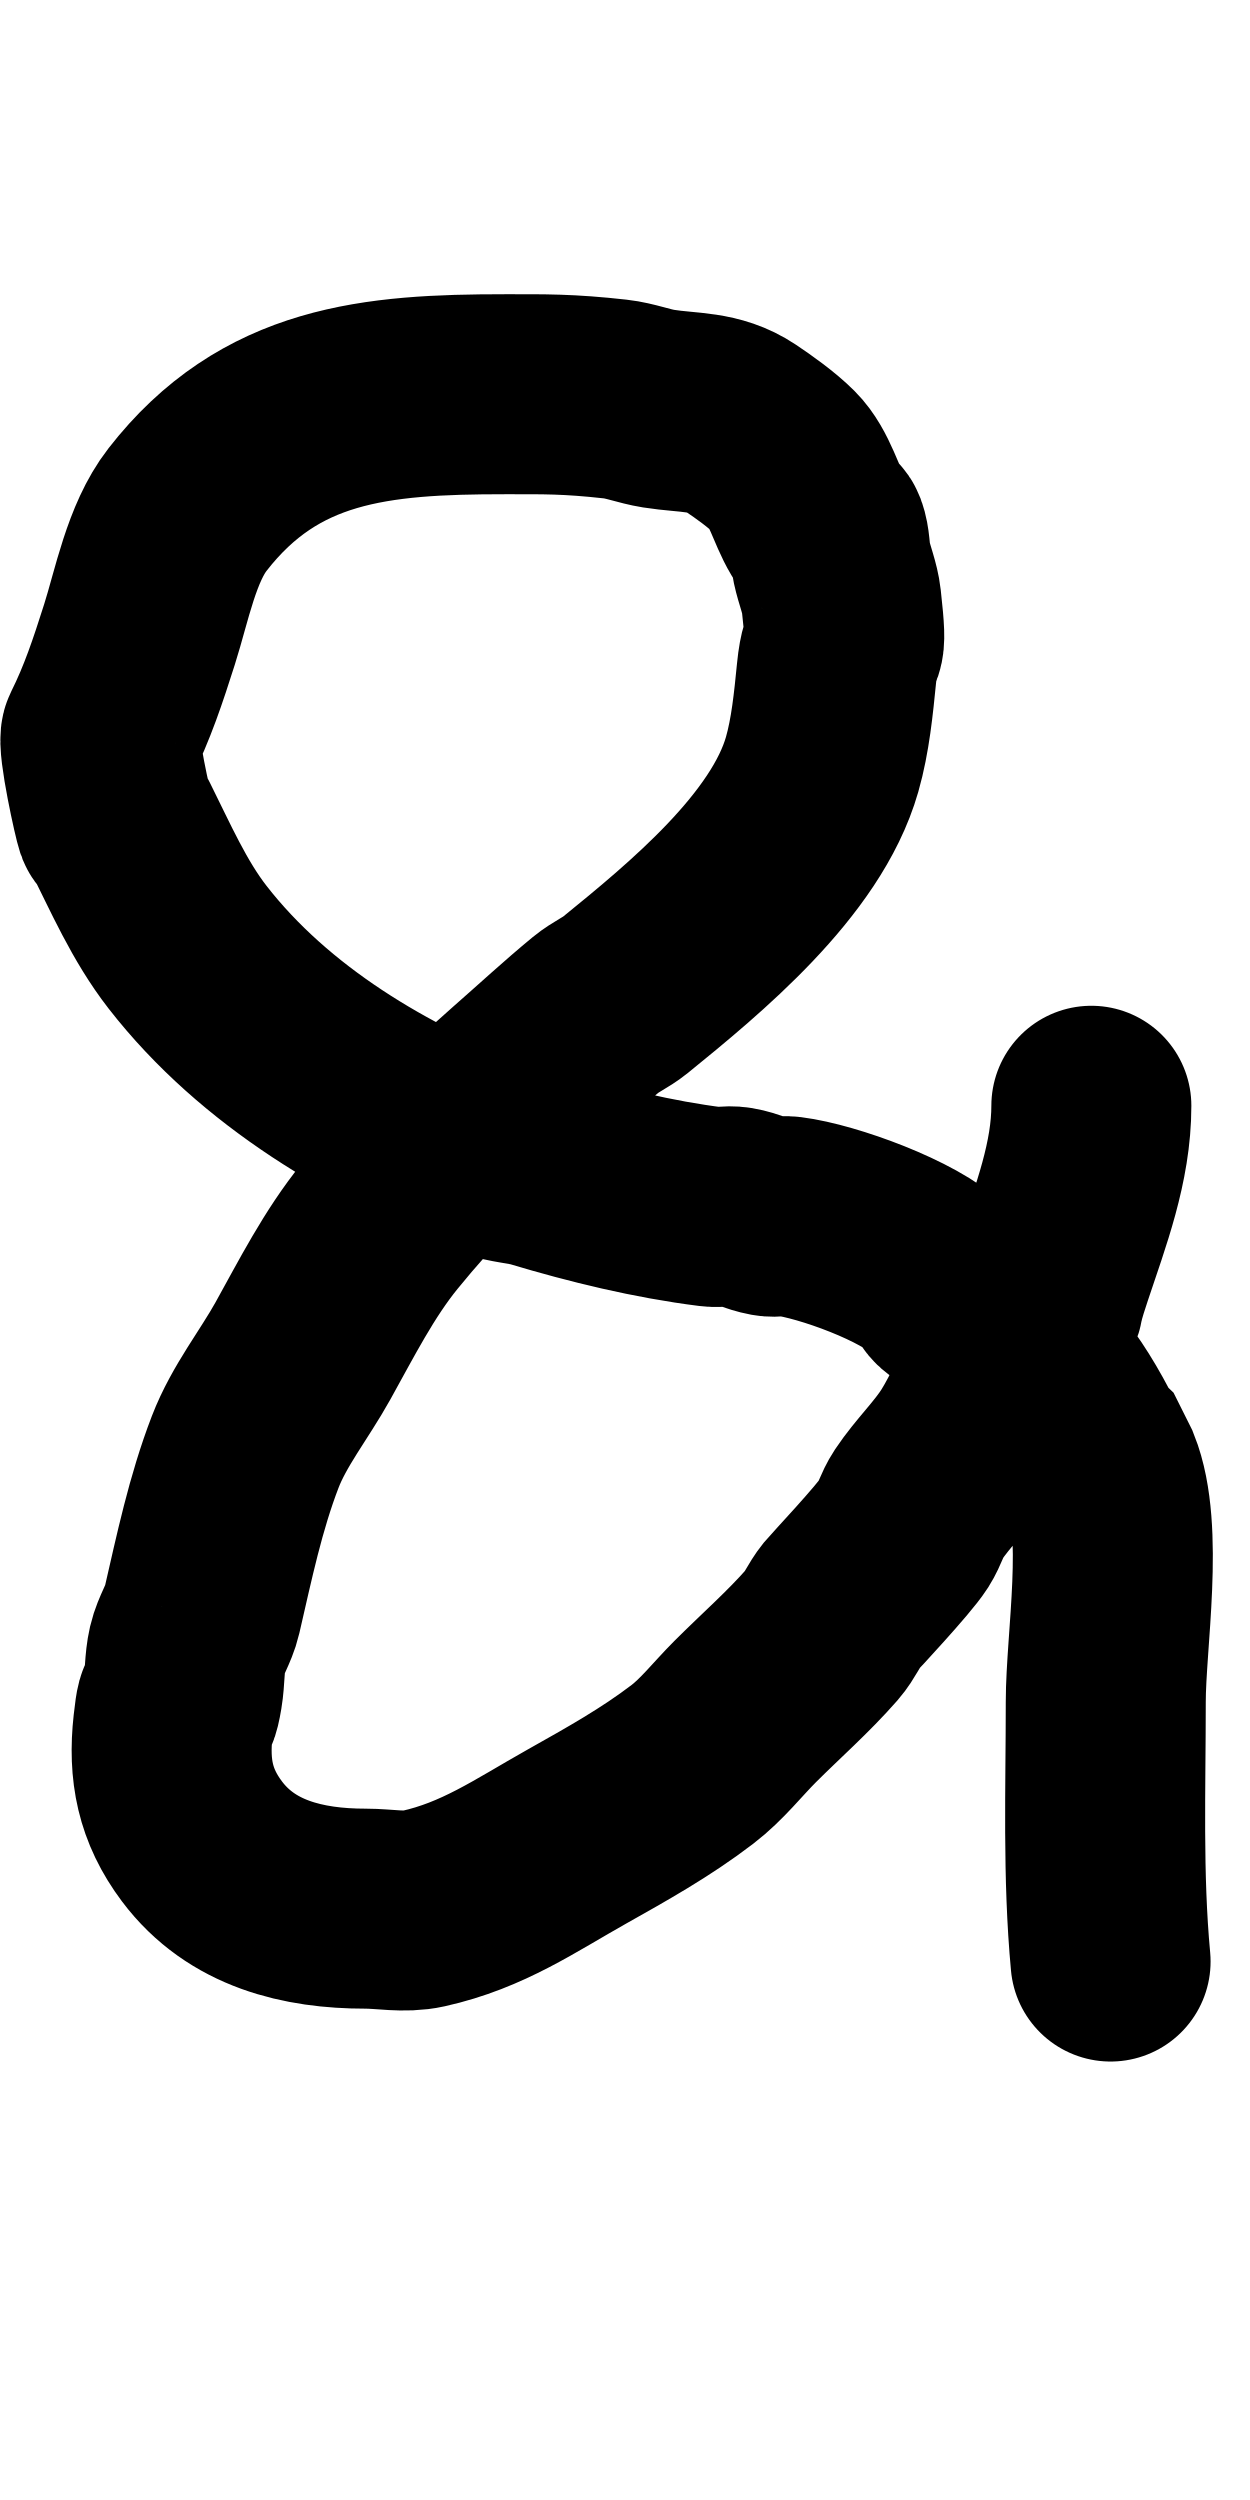
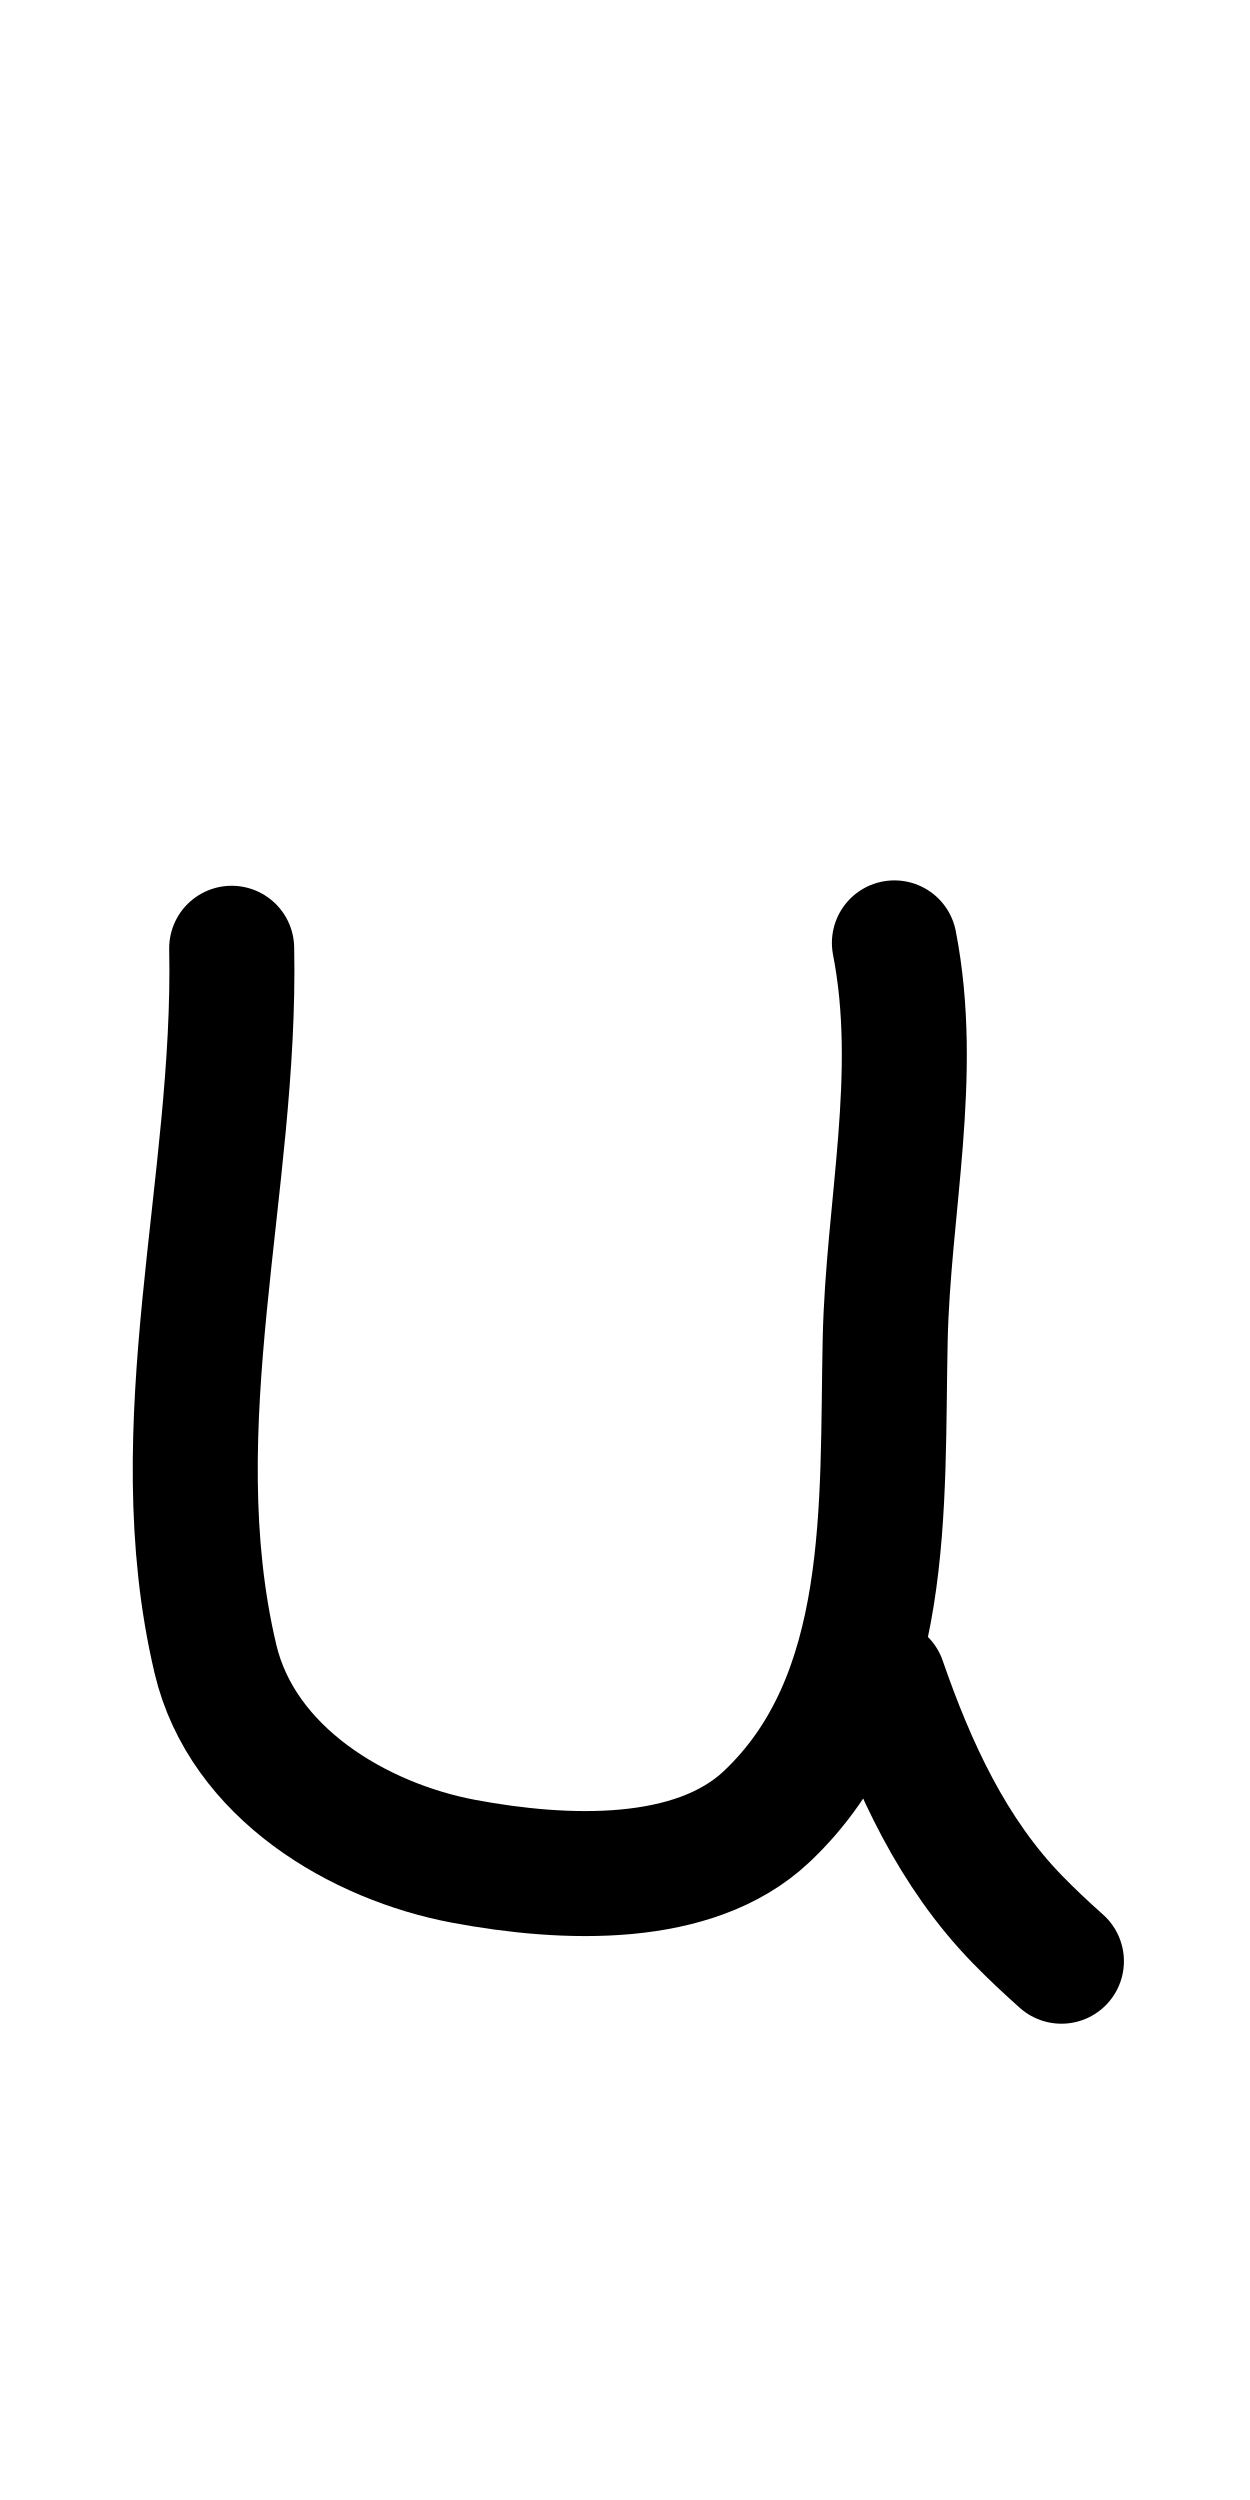
<svg xmlns="http://www.w3.org/2000/svg" height="1000" width="500" version="1.1" id="svg1" viewBox="0 0 500 1000">
-   <defs id="defs4" />
-   <g id="layer2" style="display:inline;stroke-width:80;stroke-dasharray:none">
-     <g id="layer17" style="display:none;stroke-width:80;stroke-dasharray:none">
-       <path style="display:inline;fill:none;stroke:#000000;stroke-width:80;stroke-linecap:round;stroke-dasharray:none" d="m 67.857,371.429 c -0.319,6.062 -3.252,11.795 -3.571,17.857 -0.438,8.322 0.378,16.675 0,25 -1.048,23.066 -3.803,46.444 -1.786,69.643 3.377,38.841 7.451,84.544 25,119.643 19.015,38.029 52.89,109.389 94.643,126.786 25.048,10.437 53.55,5.766 76.786,-7.143 2.602,-1.445 4.591,-3.826 7.143,-5.357 6.395,-3.837 13.247,-6.877 19.643,-10.714 37.575,-22.545 63.41,-60.596 83.929,-98.214 12.256,-22.47 14.673,-50.871 21.429,-75 1.371,-4.897 4.164,-9.342 5.357,-14.286 10.464,-43.352 6.311,-24.199 7.143,-50 0.976,-30.263 5.04,-64.4 0,-94.643 -0.019,-0.116 0.486,-6.657 0,-7.143 -1.902,-1.902 -6.852,11.554 -7.143,12.5 -6.299,20.471 -3.592,55.619 -5.357,78.571 -0.781,10.159 -2.725,20.203 -3.571,30.357 -0.961,11.527 1.786,29.651 1.786,39.286 0,9.598 -3.039,18.988 -3.571,28.571 -1.062,19.113 0.327,38.184 1.786,57.143 1.796,23.351 1.788,46.444 5.357,69.643 1.228,7.98 2.483,17.336 5.357,25 1.402,3.739 4.389,6.841 5.357,10.714 0.432,1.726 7.467,32.467 8.929,33.929" id="path44" />
+   <defs id="defs4">
+     </defs>
+   <g id="layer2" style="display:inline;stroke-width:50;stroke-dasharray:none">
+     <g id="layer17" style="display:inline;stroke-width:50;stroke-dasharray:none">
+       <path style="fill:none;stroke:#000000;stroke-width:50;stroke-linecap:round;stroke-linejoin:round;stroke-dasharray:none" d="m 92.672,379.31 c 1.969,94.699 -28.609,190.446 -6.525,284.158 10.798,45.818 57.496,73.224 99.414,81.065 40.581,7.592 92.008,9.485 121.007,-17.806 50.723,-47.734 46.093,-124.586 47.505,-190.756 1.128,-52.875 13.982,-106.102 3.685,-158.816" id="path7" />
+       <path style="fill:none;stroke:#000000;stroke-width:50;stroke-linecap:round;stroke-linejoin:round;stroke-dasharray:none" d="m 353.448,672.414 c 11.986,34.61 27.573,68.734 53.615,95.452 5.617,5.763 11.494,11.269 17.506,16.617" id="path8" />
    </g>
-     <g id="layer19" style="display:none;stroke-width:80;stroke-dasharray:none">
-       <path style="fill:none;stroke:#000000;stroke-width:80;stroke-linecap:round;stroke-dasharray:none" d="m 243.789,215.721 c -28,-12.754 -37.996,-6.073 -81.308,65.53 -9.566,15.815 -23.715,28.985 -32.523,45.367 -19.088,9.649 -12.532,34.299 -20.327,50.408 -1.972,4.075 -6.229,5.955 -8.131,10.082 -8.995,19.518 -31.455,76.681 -36.588,95.775 -4.804,17.871 -5.204,37.303 -8.131,55.448 -4.458,27.638 19.86,74.84 32.523,95.775 14.44,23.872 35.988,65.629 56.915,80.652 43.99,31.578 106.641,54.061 154.484,20.163 3.328,-2.358 4.844,-7.636 8.131,-10.082 3.675,-2.734 8.363,-2.665 12.196,-5.041 19.282,-11.954 53.913,-43.443 65.046,-65.53 6.029,-11.962 7.992,-27.293 12.196,-40.326 5.929,-18.377 6.313,-6.105 12.196,-35.285 0.986,-4.89 -0.668,-10.15 0,-15.122 11.252,-83.708 -3.217,-178.384 -44.719,-246.998 -17.862,-29.531 -32.826,-73.279 -60.981,-90.734 -13.998,-8.678 -48.303,-8.117 -60.981,-10.082 z" id="path43" />
+     <g id="layer19" style="display:none;stroke-width:50;stroke-dasharray:none">
+       <path style="fill:none;stroke:#000000;stroke-width:50;stroke-linecap:round;stroke-dasharray:none" d="m 243.789,215.721 c -43.686,-17.143 -61.061,37.712 -81.077,64.837 -27.389,33.065 -49.45,68.779 -61.889,110.13 -25.744,58.697 -57.194,124.966 -37.071,189.931 15.707,42.623 41.029,81.226 67.022,118.091 41.985,47.877 122.545,73.495 176.604,30.642 34.095,-24.008 70.91,-49.545 84.618,-91.091 33.267,-90.264 28.867,-193.453 -6.862,-282.278 -17.273,-38.356 -36.39,-76.458 -59.706,-111.378 -20.208,-23.663 -51.944,-30.518 -81.638,-28.885 z" id="path43" />
    </g>
-     <g id="layer20" style="display:none;stroke-width:80;stroke-dasharray:none">
-       <path style="fill:none;stroke:#000000;stroke-width:80;stroke-linecap:round;stroke-dasharray:none" d="m 305.769,213.462 c 20.206,0.285 42.594,5.743 63.462,3.846 2.632,-0.239 5.06,-1.684 7.692,-1.923 10.732,-0.976 20.711,-0.493 30.769,-3.846 6.727,-2.242 17.914,0 25,0" id="path41" />
-       <path style="fill:none;stroke:#000000;stroke-width:80;stroke-linecap:round;stroke-dasharray:none" d="m 367.308,228.846 c -0.437,55.91 6.26,111.452 7.692,167.308 0.842,32.85 -2.145,65.458 -5.769,98.077 -1.923,17.308 -2.743,34.774 -5.769,51.923 -0.811,4.596 -2.885,8.895 -3.846,13.462 -1.607,7.631 -1.862,15.535 -3.846,23.077 -1.242,4.721 -4.127,8.864 -5.769,13.462 -5.806,16.257 -10.842,33.343 -15.385,50 -8.645,31.699 9.997,-24.068 -9.615,26.923 -3.257,8.469 -5.002,16.926 -9.615,25 -6.102,10.679 -2.362,0.877 -9.615,15.385 -0.907,1.813 -0.707,4.148 -1.923,5.769 -0.86,1.147 -2.833,0.91 -3.846,1.923 -1.014,1.014 -1.282,2.564 -1.923,3.846 -3.205,2.564 -6.499,5.021 -9.615,7.692 -1.377,1.18 -2.224,3.035 -3.846,3.846 -15.787,7.893 -39.168,5.243 -55.769,1.923 C 182.553,729.203 137.008,715.456 100,684.615 95.46,680.832 92.949,675 88.462,671.154 80.516,664.344 80.14,663.479 75,655.769 c -0.795,-1.193 -3.051,-0.73 -3.846,-1.923 -1.124,-1.687 -1.017,-3.956 -1.923,-5.769 -4.958,-9.917 -13.462,-21.071 -13.462,-32.692" id="path42" />
+     <g id="layer20" style="display:none;stroke-width:50;stroke-dasharray:none">
+       <path style="fill:none;stroke:#000000;stroke-width:50;stroke-linecap:round;stroke-dasharray:none" d="m 305.769,213.462 c 42.044,8.189 84.713,-0.563 126.923,-1.923" id="path41" />
+       <path style="fill:none;stroke:#000000;stroke-width:50;stroke-linecap:round;stroke-dasharray:none" d="m 367.308,228.846 c 10.101,154.047 17.604,316.44 -46.943,460.713 -26.214,54.216 -99.018,59.455 -149.022,38.852 -51.187,-20.322 -96.387,-60.621 -115.573,-113.027" id="path42" />
    </g>
-     <g id="layer16" style="display:none;stroke-width:80;stroke-dasharray:none">
-       <path style="fill:none;stroke:#000000;stroke-width:80;stroke-linecap:round;stroke-dasharray:none" d="m 100,201.923 c 43.458,-4.459 87.319,0.499 130.769,-3.846 12.802,-1.28 25.66,-4.489 38.462,-5.769 20.31,-2.031 41.229,2.031 61.538,0 11.673,-1.167 23.25,-5.769 34.615,-5.769" id="path38" />
-       <path style="fill:none;stroke:#000000;stroke-width:80;stroke-linecap:round;stroke-dasharray:none" d="m 226.923,207.692 c -3.92,14.9 -0.887,29.143 0,44.231 1.201,20.412 1.303,41.196 3.846,61.538 0.733,5.864 3.113,11.443 3.846,17.308 0.557,4.453 -0.425,8.995 0,13.462 1.289,13.537 4.921,26.813 5.769,40.385 0.36,5.758 -0.262,11.544 0,17.308 0.641,8.333 1.282,16.667 1.923,25 0.641,3.205 1.627,6.36 1.923,9.615 1.264,13.9 0,28.338 0,42.308 0,11.538 1.045,23.124 0,34.615 -0.976,10.731 -4.786,19.952 -5.769,30.769 -2.457,27.025 0,55.563 0,82.692 0,7.824 1.169,18.737 0,26.923 -0.462,3.236 -1.518,6.372 -1.923,9.615 -1.083,8.663 2.776,20.518 0,28.846 -2.023,6.069 -2.926,12.79 -3.846,19.231 -0.363,2.538 0.622,5.205 0,7.692 -0.695,2.781 -2.94,4.973 -3.846,7.692 -0.778,2.334 0,7.007 0,9.615" id="path39" />
-       <path style="fill:none;stroke:#000000;stroke-width:80;stroke-linecap:round;stroke-dasharray:none" d="m 80.769,744.231 c 24.096,2.415 48.848,3.269 73.077,1.923 7.707,-0.428 15.358,-1.923 23.077,-1.923 48.772,0 -30.116,4.985 25,1.923 7.069,-0.393 14.073,-1.923 21.154,-1.923 11.357,0 22.979,3.862 34.615,1.923 10.695,-1.783 21.842,-2.296 32.692,-3.846 8.751,-1.25 9.595,-3.628 19.231,-5.769 7.457,-1.657 15.633,-0.434 23.077,-1.923 9.691,-1.938 18.852,-1.923 28.846,-1.923" id="path40" />
+     <g id="layer16" style="display:none;stroke-width:50;stroke-dasharray:none">
+       <path style="fill:none;stroke:#000000;stroke-width:50;stroke-linecap:round;stroke-dasharray:none" d="m 100,201.923 c 88.568,-2.679 177.324,-4.77 265.385,-15.385" id="path38" />
+       <path style="fill:none;stroke:#000000;stroke-width:50;stroke-linecap:round;stroke-dasharray:none" d="m 226.923,207.692 c 8.872,175.954 31.354,353.682 1.923,528.846" id="path39" />
+       <path style="fill:none;stroke:#000000;stroke-width:50;stroke-linecap:round;stroke-dasharray:none" d="m 80.769,744.231 c 93.677,6.099 187.752,0.103 280.769,-11.539" id="path40" />
    </g>
-     <g id="layer15" style="display:none;stroke-width:80;stroke-dasharray:none">
-       <path style="fill:none;stroke:#000000;stroke-width:80;stroke-linecap:round;stroke-dasharray:none" d="m 76.923,211.538 c -1.539,25.74 2.684,51.357 3.846,76.923 0.408,8.965 -0.427,17.959 0,26.923 0.852,17.891 3.064,35.846 3.846,53.846 1.001,23.027 -1.211,46.215 0,69.231 0.205,3.894 1.599,7.653 1.923,11.538 1.056,12.677 0,25.735 0,38.462 0,12.119 1.226,26.204 0,38.462 -0.325,3.252 -1.706,6.354 -1.923,9.615 -1.277,19.16 0.204,38.549 -1.923,57.692 -1.715,15.437 -5.766,30.743 -7.692,46.154 -1.083,8.664 0,18.187 0,26.923 0,19.231 0,38.462 0,57.692" id="path35" />
-       <path style="fill:none;stroke:#000000;stroke-width:80;stroke-linecap:round;stroke-dasharray:none" d="m 101.923,467.308 c 31.604,-1.58 62.685,7.741 94.231,5.769 2.638,-0.165 5.076,-1.549 7.692,-1.923 6.377,-0.911 12.853,-1.012 19.231,-1.923 18.626,-2.661 36.879,-8.266 55.769,-9.615 41.707,0 1.744,1.399 25,-1.923 12.127,-1.732 24.29,1.316 34.615,-3.846 4.174,-2.087 26.861,0 32.692,0 1.626,0 6.692,-1.001 7.692,0 3.205,3.205 -7.051,1.923 3.846,1.923" id="path36" />
-       <path style="fill:none;stroke:#000000;stroke-width:80;stroke-linecap:round;stroke-dasharray:none" d="m 403.846,180.769 c 2.471,13.256 5.769,26.772 5.769,40.385 0,3.899 -1.645,7.649 -1.923,11.538 -0.365,5.115 0,10.256 0,15.385 -1.282,9.615 -2.926,19.189 -3.846,28.846 -2.117,22.228 1.486,45.023 0,67.308 -0.302,4.523 -1.282,8.974 -1.923,13.462 -0.641,10.897 -1.504,21.784 -1.923,32.692 -0.762,19.81 1.237,39.831 0,59.615 -1.455,23.288 -1.923,45.851 -1.923,69.231 0,26.52 2.401,54.359 0,80.769 -0.239,2.632 -1.631,5.065 -1.923,7.692 -0.92,8.282 0.692,16.695 0,25 -0.219,2.634 -1.549,5.076 -1.923,7.692 -0.718,5.026 0.718,10.359 0,15.385 -0.203,1.419 -1.642,2.441 -1.923,3.846 -0.503,2.514 0.622,5.205 0,7.692 -1.94,7.759 -4.624,15.064 -5.769,23.077 -1.09,7.631 3.291,20.341 0,26.923 -3.213,6.425 -1.923,15.408 -1.923,23.077" id="path37" />
+     <g id="layer15" style="display:none;stroke-width:50;stroke-dasharray:none">
+       <path style="fill:none;stroke:#000000;stroke-width:50;stroke-linecap:round;stroke-dasharray:none" d="M 76.923,211.538 C 88.942,382.434 87.574,554.178 75,725" id="path35" />
+       <path style="fill:none;stroke:#000000;stroke-width:50;stroke-linecap:round;stroke-dasharray:none" d="m 101.923,467.308 c 93.666,17.876 186.928,-17.48 280.769,-11.538" id="path36" />
+       <path style="fill:none;stroke:#000000;stroke-width:50;stroke-linecap:round;stroke-dasharray:none" d="m 403.846,180.769 c -0.113,186.672 -3.798,373.509 -19.231,559.615" id="path37" />
    </g>
-     <g id="layer14" style="display:none;stroke-width:80;stroke-dasharray:none">
-       <path d="" id="path16" style="stroke-width:80;stroke-dasharray:none" />
-       <path style="fill:none;stroke:#000000;stroke-width:80;stroke-linecap:round;stroke-dasharray:none" d="m 105.769,173.077 c -1.474,17.457 2.613,34.654 3.846,51.923 1.497,20.957 0,42.414 0,63.462 0,32.501 1.802,65.633 0,98.077 -1.32,23.753 -2.595,47.389 -3.846,71.154 -0.673,12.78 0.912,25.696 0,38.462 -0.188,2.636 -1.595,5.07 -1.923,7.692 -0.954,7.633 0.59,15.407 0,23.077 -0.251,3.259 -1.562,6.367 -1.923,9.615 -1.163,10.469 0.899,20.526 1.923,30.769 1.009,10.087 0,20.628 0,30.769 0,6.41 1.257,12.945 0,19.231 -0.398,1.988 -1.526,3.781 -1.923,5.769 -1.479,7.396 1.479,15.68 0,23.077 -0.281,1.406 -1.687,2.432 -1.923,3.846 -1.112,6.67 1.638,14.602 0,21.154 -0.983,3.933 -2.967,7.581 -3.846,11.538 -1.899,8.544 1.716,18.343 0,26.923 -0.951,4.754 -0.782,10.822 -1.923,15.385 -1.93,7.72 -3.846,13.149 -3.846,21.154" id="path17" />
-       <path style="fill:none;stroke:#000000;stroke-width:80;stroke-linecap:round;stroke-dasharray:none" d="m 111.538,182.692 c 6.394,0.565 12.832,-0.376 19.231,0 31.177,1.834 61.001,1.842 92.308,0 26.267,-1.545 52.38,-6.493 78.846,-3.846 6.786,-0.678 12.744,3.035 19.231,3.846 17.804,2.226 35.813,3.846 53.846,3.846 2.337,0 5.508,0.728 7.692,0 5.701,-1.9 11.387,-4.289 17.308,-5.769 2.636,-0.659 11.666,1.796 13.462,0 0.453,-0.453 -0.453,-1.47 0,-1.923 0.509,-0.509 4.977,0 5.769,0" id="path18" />
-       <path style="fill:none;stroke:#000000;stroke-width:80;stroke-linecap:round;stroke-dasharray:none" d="m 121.154,438.462 c 6.41,1.923 12.64,4.606 19.231,5.769 10.732,1.894 21.802,-0.389 32.692,0 76.947,2.748 4.778,2.947 51.923,0 28.695,-1.793 57.783,-2.781 86.538,-3.846 10.89,-0.403 21.823,0.776 32.692,0 18.885,-1.349 36.85,-3.846 55.769,-3.846" id="path19" />
+     <g id="layer14" style="display:none;stroke-width:50;stroke-dasharray:none">
+       <path style="fill:none;stroke:#000000;stroke-width:50;stroke-linecap:round;stroke-dasharray:none" d="M 105.769,173.077 C 115.004,363.865 106.889,556.08 90.385,746.154" id="path17" />
+       <path style="fill:none;stroke:#000000;stroke-width:50;stroke-linecap:round;stroke-dasharray:none" d="m 111.538,182.692 c 102.554,-2.088 205.241,2.712 307.692,-3.846" id="path18" />
+       <path style="fill:none;stroke:#000000;stroke-width:50;stroke-linecap:round;stroke-dasharray:none" d="M 121.154,438.462 C 213.504,454.626 307.128,435.77 400,436.538" id="path19" />
    </g>
-     <g id="layer13" style="display:none;stroke-width:80;stroke-dasharray:none">
-       <path d="" id="path2" style="stroke-width:80;stroke-dasharray:none" />
-       <path style="fill:none;stroke:#000000;stroke-width:80;stroke-linecap:round;stroke-dasharray:none" d="m 101.923,226.923 c 2.976,52.703 14.505,104.289 11.538,157.692 -0.634,11.419 -2.893,23.18 -3.846,34.615 -0.426,5.11 0.725,10.308 0,15.385 -0.287,2.007 -1.282,3.846 -1.923,5.769 -0.641,4.487 -1.513,8.947 -1.923,13.462 -1.051,11.56 -2.702,23.173 -3.846,34.615 -0.574,5.741 1.131,11.65 0,17.308 -0.281,1.406 -1.745,2.424 -1.923,3.846 -0.963,7.708 0,17.115 0,25 0,14.744 0,29.487 0,44.231 0,8.803 0.791,18.227 0,26.923 -0.239,2.632 -1.631,5.065 -1.923,7.692 -1.721,15.493 0,32.365 0,48.077 0,4.949 0.077,8.462 -1.923,13.462 -0.337,0.842 -1.636,1.063 -1.923,1.923 -3.669,11.007 3.682,40.878 0,51.923 -0.456,1.369 -4.036,7.502 -1.923,9.615 4.698,4.698 29.14,1.923 34.615,1.923 8.333,0 16.701,0.754 25,0 2.019,-0.184 3.763,-1.636 5.769,-1.923 7.641,-1.092 15.385,-1.282 23.077,-1.923 34.397,-2.866 69.44,1.923 103.846,1.923 15.385,0 30.769,0 46.154,0 7.76,0 17.22,-1.297 25,0 15.633,2.606 30.373,5.769 46.154,5.769" id="path3" />
-       <path style="fill:none;stroke:#000000;stroke-width:80;stroke-linecap:round;stroke-dasharray:none" d="m 134.615,476.923 c 5.128,0 10.268,0.341 15.385,0 4.523,-0.302 8.94,-1.6 13.462,-1.923 16.04,-1.146 32.021,1.923 48.077,1.923 13.247,0 27.266,-1.64 40.385,0 2.011,0.251 3.742,1.923 5.769,1.923 3.899,0 7.663,-1.492 11.538,-1.923 10.434,-1.159 31.902,-1.487 42.308,0 2.007,0.287 3.781,1.526 5.769,1.923 1.665,0.333 8.435,-1.18 9.615,0 0.453,0.453 -0.453,1.47 0,1.923 0.509,0.509 4.977,0 5.769,0" id="path4" />
-       <path style="fill:none;stroke:#000000;stroke-width:80;stroke-linecap:round;stroke-dasharray:none" d="m 115.385,225 c 4.487,-3.205 8.441,-7.334 13.462,-9.615 5.252,-2.387 11.547,0.32 17.308,0 41.695,-2.316 9.536,-1.923 40.385,-1.923 18.819,0 36.957,0.131 55.769,1.923 28.905,2.753 1.869,1.49 40.385,5.769 19.981,2.22 41.299,0 61.538,0 6.139,0 11.699,2.444 17.308,3.846 7.124,1.781 13.061,-1.923 19.231,-1.923" id="path5" />
+     <g id="layer13" style="display:none;stroke-width:50;stroke-dasharray:none">
+       <path style="fill:none;stroke:#000000;stroke-width:50;stroke-linecap:round;stroke-dasharray:none" d="m 101.923,226.923 c 47.661,161.161 -18.701,362.839 4.106,510.801 85.392,2.179 204.208,-21.903 295.894,6.507" id="path3" />
+       <path style="fill:none;stroke:#000000;stroke-width:50;stroke-linecap:round;stroke-dasharray:none" d="m 134.615,476.923 c 66.028,-1.397 132.246,-2.475 198.077,3.846" id="path4" />
+       <path style="fill:none;stroke:#000000;stroke-width:50;stroke-linecap:round;stroke-dasharray:none" d="m 115.385,225 c 47.036,-20.629 99.34,-10.08 148.481,-5.782 38.907,2.421 77.91,4.358 116.904,3.859" id="path5" />
    </g>
-     <g id="layer12" style="display:none;stroke-width:80;stroke-dasharray:none">
-       <path d="" id="path32" style="stroke-width:80;stroke-dasharray:none" />
-       <path d="" id="path30-5" style="stroke-width:80;stroke-dasharray:none" />
-       <path style="fill:none;stroke:#000000;stroke-width:80;stroke-linecap:round;stroke-dasharray:none;stroke-opacity:1" d="m 208.846,127.04 c 3.205,-0.641 6.372,-2.329 9.615,-1.923 2.293,0.287 3.702,2.813 5.769,3.846 1.813,0.907 4.031,0.88 5.769,1.923 10.388,6.233 16.984,19.828 25,28.846 2.409,2.71 5.681,4.675 7.692,7.692 4.455,6.683 7.406,14.266 11.539,21.154 3.298,5.497 7.983,10.051 11.538,15.385 8.702,13.053 17.09,27.769 23.077,42.308 13.717,33.313 21.807,68.649 28.846,103.846 0.377,1.886 -0.377,3.884 0,5.769 0.557,2.784 3.289,6.831 3.846,9.615 3.556,17.781 6.784,35.688 7.692,53.846 1.089,21.782 0.765,45.892 0,67.308 -0.574,16.058 -4.316,32.087 -5.769,48.077 -2.078,22.855 2.845,46.472 0,69.231 -4.029,32.234 -2.215,11.074 -5.769,28.846 -2.652,13.26 -3.412,27.544 -7.692,40.385 -0.907,2.72 -2.866,4.998 -3.846,7.692 -12.432,34.187 1.737,-1.365 -5.769,21.154 -6.572,19.715 -18.289,38.174 -28.846,55.769 -5.622,9.371 -8.485,16.721 -15.385,25 -5.599,6.719 -9.921,14.325 -15.385,21.154 -2.247,2.808 -5.369,3.446 -7.692,5.769 -2.902,2.902 -5.021,6.499 -7.692,9.615 -4.552,5.311 -11.488,9.54 -15.385,15.385 -4.228,6.342 -9.095,14.163 -15.385,17.308 -4.041,2.02 -7.179,11.538 -11.539,11.538" id="path31-6" />
+     <g id="layer12" style="display:none;stroke-width:50;stroke-dasharray:none">
+       <path style="fill:none;stroke:#000000;stroke-width:50;stroke-linecap:round;stroke-dasharray:none;stroke-opacity:1" d="m 208.846,127.04 c 83.381,40.48 109.052,141.634 130.606,224.349 16.573,104.965 9.196,213.378 -8.394,317.516 -21.388,76.155 -70.234,141.873 -127.981,194.674" id="path31-6" />
    </g>
-     <g id="layer11" style="display:none;stroke-width:80;stroke-dasharray:none">
-       <path d="" id="path30" style="stroke-width:80;stroke-dasharray:none" />
-       <path style="fill:none;stroke:#000000;stroke-width:80;stroke-linecap:round;stroke-dasharray:none;stroke-opacity:1" d="m 313.462,117.308 c -3.205,-0.641 -6.372,-2.329 -9.615,-1.923 -2.293,0.287 -3.702,2.813 -5.769,3.846 -1.813,0.907 -4.031,0.88 -5.769,1.923 -10.388,6.233 -16.984,19.828 -25,28.846 -2.409,2.71 -5.681,4.675 -7.692,7.692 -4.455,6.683 -7.406,14.266 -11.538,21.154 -3.298,5.497 -7.983,10.051 -11.538,15.385 -8.702,13.053 -17.09,27.769 -23.077,42.308 -13.717,33.313 -21.807,68.649 -28.846,103.846 -0.377,1.886 0.377,3.884 0,5.769 -0.557,2.784 -3.289,6.831 -3.846,9.615 -3.556,17.781 -6.784,35.688 -7.692,53.846 -1.089,21.782 -0.765,45.892 0,67.308 0.574,16.058 4.316,32.087 5.769,48.077 2.078,22.855 -2.845,46.472 0,69.231 4.029,32.234 2.215,11.074 5.769,28.846 2.652,13.26 3.412,27.544 7.692,40.385 0.907,2.72 2.866,4.998 3.846,7.692 12.432,34.187 -1.737,-1.365 5.769,21.154 6.572,19.715 18.289,38.174 28.846,55.769 5.622,9.371 8.485,16.721 15.385,25 5.599,6.719 9.921,14.325 15.385,21.154 2.247,2.808 5.369,3.446 7.692,5.769 2.902,2.902 5.021,6.499 7.692,9.615 4.552,5.311 11.488,9.54 15.385,15.385 4.228,6.342 9.095,14.163 15.385,17.308 4.041,2.02 7.179,11.538 11.538,11.538" id="path31" />
+     <g id="layer11" style="display:none;stroke-width:50;stroke-dasharray:none">
+       <path style="fill:none;stroke:#000000;stroke-width:50;stroke-linecap:round;stroke-dasharray:none;stroke-opacity:1" d="M 313.462,117.308 C 221.693,169.815 190.334,281.108 179.15,379.449 c -10.24,101.473 -8.41,206.763 21.9,304.844 21.636,67.238 65.586,123.47 118.181,169.554" id="path31" />
    </g>
-     <g id="layer10" style="display:none;stroke-width:80;stroke-dasharray:none">
-       <path d="" id="path29" style="stroke-width:80;stroke-dasharray:none" />
-       <path style="display:inline;fill:none;stroke:#000000;stroke-width:80;stroke-linecap:round;stroke-dasharray:none;stroke-opacity:1" d="m 254.615,168.538 c 7.091,37.544 5.769,75.493 5.769,113.462" id="path10-7" />
+     <g id="layer10" style="display:none;stroke-width:50;stroke-dasharray:none">
+       <path style="display:inline;fill:none;stroke:#000000;stroke-width:50;stroke-linecap:round;stroke-dasharray:none;stroke-opacity:1" d="m 254.615,168.538 c 7.079,37.378 5.776,75.62 5.769,113.462" id="path10-7" />
    </g>
-     <g id="layer9" style="display:inline;stroke-width:80;stroke-dasharray:none">
-       <path d="" id="path27" style="stroke-width:80;stroke-dasharray:none" />
-       <path style="fill:none;stroke:#000000;stroke-width:80;stroke-linecap:round;stroke-dasharray:none;stroke-opacity:1" d="m 444.231,784.615 c -3.206,-34.361 -1.923,-69.239 -1.923,-103.846 0,-24.332 7.496,-68.761 -1.923,-92.308 -1.282,-2.564 -2.564,-5.128 -3.846,-7.692 -0.641,-0.641 -1.518,-1.112 -1.923,-1.923 C 422.736,555.086 411.531,541.447 390.385,525 c -3.649,-2.838 -8.06,-4.648 -11.538,-7.692 -1.739,-1.522 -2.212,-4.135 -3.846,-5.769 -11.049,-11.049 -43.981,-23.046 -59.615,-25 -2.544,-0.318 -5.17,0.459 -7.692,0 -4.591,-0.835 -8.858,-3.079 -13.462,-3.846 -3.162,-0.527 -6.435,0.398 -9.615,0 -23.249,-2.906 -46.986,-8.711 -69.231,-15.385 -5.26,-1.578 -12.062,-1.828 -17.308,-3.846 C 151.893,445.699 105.916,418.595 75,378.846 63.746,364.376 56.179,346.973 48.077,330.769 c -0.405,-0.811 -1.586,-1.081 -1.923,-1.923 -0.887,-2.218 -7.345,-31.464 -5.769,-34.615 6.563,-13.125 10.816,-26.026 15.385,-40.385 4.954,-15.569 8.829,-36.626 19.231,-50 32.981,-42.404 75.29,-46.154 126.923,-46.154 15.928,0 25.323,-0.178 44.231,1.923 5.874,0.653 11.47,2.924 17.308,3.846 12.142,1.917 22.27,0.744 32.692,7.692 5.406,3.604 12.612,8.766 17.308,13.462 6.46,6.46 8.857,17.325 13.462,25 0.933,1.555 3.21,2.149 3.846,3.846 1.369,3.651 1.106,7.726 1.923,11.538 1.108,5.169 3.262,10.131 3.846,15.385 2.825,25.429 -0.184,11.451 -1.923,28.846 -1.203,12.033 -2.442,24.895 -5.769,36.538 -10.369,36.293 -50.825,69.54 -78.846,92.308 -3.588,2.915 -7.97,4.754 -11.538,7.692 -10.52,8.664 -20.513,17.949 -30.769,26.923 -19.34,16.922 -39.528,37.703 -55.769,57.692 -12.304,15.143 -21.361,33.065 -30.769,50 -7.488,13.479 -17.508,25.905 -23.077,40.385 -7.896,20.528 -12.379,42.103 -17.308,63.462 -1.232,5.337 -4.538,10.048 -5.769,15.385 -1.305,5.656 -0.969,11.582 -1.923,17.308 -2.431,14.586 -1.859,-4.424 -3.846,13.462 -1.959,17.634 0.864,31.921 11.538,46.154 15.813,21.083 40.563,26.923 65.385,26.923 7.692,0 15.568,1.669 23.077,0 23.92,-5.316 40.698,-17.123 61.538,-28.846 15.901,-8.945 31.501,-17.641 46.154,-28.846 7.921,-6.058 14.103,-14.103 21.154,-21.154 10.256,-10.256 21.218,-19.853 30.769,-30.769 3.044,-3.479 4.777,-7.951 7.692,-11.538 1.167,-1.436 20.909,-22.418 25,-28.846 2.309,-3.628 3.384,-7.961 5.769,-11.538 5.832,-8.748 13.659,-16.084 19.231,-25 5.735,-9.176 9.808,-19.552 15.385,-28.846 3.585,-5.975 8.78,-10.87 11.538,-17.308 6.844,-15.97 1.188,-3.563 7.692,-23.077 7.182,-21.547 15.385,-42.833 15.385,-65.385" id="path28" />
+     <g id="layer9" style="display:none;stroke-width:50;stroke-dasharray:none">
+       <path style="fill:none;stroke:#000000;stroke-width:50;stroke-linecap:round;stroke-dasharray:none;stroke-opacity:1" d="M 444.231,784.615 C 435.76,712.066 458.564,634.937 427.171,565.925 402.138,512.236 340.997,492.645 287.146,482.2 229.166,470.52 165.789,462.837 119.883,421.755 52.419,385.413 24.948,292.434 62.812,225.611 c 15.416,-30.961 44.386,-52.669 77.552,-61.4 58.955,-18.369 133.59,-15.879 177.743,32.656 27.776,30.652 24.314,78.967 7.548,114.264 -41.169,79.391 -131.42,115.489 -179,189.963 -40.715,57.779 -80.768,125.958 -71.33,199.443 2.521,27.049 15.809,54.14 45.048,58.864 54.731,15.402 108.545,-16.735 149.576,-50.07 80.336,-68.923 152.147,-159.055 166.59,-267.024" id="path28" />
    </g>
-     <g id="layer8" style="display:none;stroke-width:80;stroke-dasharray:none">
-       <path d="" id="path23" style="stroke-width:80;stroke-dasharray:none" />
-       <path style="fill:none;stroke:#000000;stroke-width:80;stroke-linecap:round;stroke-dasharray:none;stroke-opacity:1" d="M 436.538,130.769 C 432.692,137.179 428.962,143.661 425,150 412.192,170.493 398.29,190.385 386.538,211.538 366.351,247.876 353.178,287.874 334.615,325 c -2.704,5.409 -6.786,10.04 -9.615,15.385 -2.954,5.58 -4.786,11.703 -7.692,17.308 -11.026,21.265 -19.672,33.46 -28.846,53.846 -16.564,36.81 -30.01,75.405 -48.077,111.538 -2.311,4.622 -5.48,8.791 -7.692,13.462 -5.045,10.651 -7.215,22.699 -13.462,32.692 -1.441,2.306 -4.17,3.57 -5.769,5.769 -15.2,20.899 -28.937,44.413 -40.385,67.308 -8.495,16.99 -19.148,32.507 -26.923,50 -9.559,21.507 -18.444,44.58 -28.846,65.385 -1.433,2.867 -4.336,4.826 -5.769,7.692 -1.079,2.158 -0.809,5.465 -1.923,7.692 -0.811,1.622 -3.035,2.224 -3.846,3.846 -1.182,2.364 -0.741,5.328 -1.923,7.692 -1.692,3.384 -6,6.232 -7.692,9.615 -0.287,0.573 0.453,1.47 0,1.923 -0.453,0.453 -1.35,-0.287 -1.923,0 -1.849,0.925 -3.846,5.858 -3.846,7.692" id="path24" />
-       <path style="fill:none;stroke:#000000;stroke-width:80;stroke-linecap:round;stroke-dasharray:none;stroke-opacity:1" d="m 138.462,113.462 c -4.678,0 -10.98,-1.014 -15.385,1.923 -14.852,9.902 -32.117,43.699 -36.538,59.615 -1.029,3.706 0.477,7.722 0,11.538 -6.711,53.692 -2.619,-29.278 -5.769,55.769 -0.548,14.799 -0.035,29.548 1.923,44.231 5.668,42.509 36.032,57.583 71.154,28.846 13.173,-10.778 34.211,-37.972 40.385,-53.846 8.317,-21.386 5.697,-20.939 11.538,-38.462 1.092,-3.275 3.21,-6.222 3.846,-9.615 4.716,-25.149 -1.066,-57.368 -15.385,-78.846 -2.839,-4.258 -6.289,-13.635 -11.538,-15.385 -1.216,-0.405 -2.699,0.573 -3.846,0 -2.011,-1.006 -5.197,-5.27 -7.692,-5.769 -2.514,-0.503 -5.163,0.422 -7.692,0 -1.414,-0.236 -2.486,-1.47 -3.846,-1.923 -4.718,-1.573 -19.777,1.726 -21.154,1.923 z" id="path25" />
-       <path style="fill:none;stroke:#000000;stroke-width:80;stroke-linecap:round;stroke-dasharray:none;stroke-opacity:1" d="m 328.846,613.462 c -2.564,0 -5.466,-1.272 -7.692,0 -2.783,1.59 -4.071,4.974 -5.769,7.692 -18.474,29.558 -9.907,13.3 -17.308,38.462 -2.781,9.455 -8.809,22.216 -9.615,32.692 -2.502,32.525 8.813,68.156 30.769,92.308 9.156,10.071 22.041,19.009 36.538,15.385 25.087,-6.272 47.39,-30.952 57.692,-53.846 9.768,-21.706 16.443,-45.538 19.231,-69.231 1.062,-6.351 -0.708,-12.86 0,-19.231 0.361,-3.249 1.923,-6.347 1.923,-9.615 0,-4.814 -2.697,-5.593 -3.846,-9.615 -0.898,-3.143 -0.775,-6.555 -1.923,-9.615 -2.368,-6.315 -2.989,-4.217 -5.769,-7.692 -2.002,-2.503 -3.503,-5.426 -5.769,-7.692 -10.556,-10.556 -35.483,-17.308 -50,-17.308 -11.971,0 -26.136,-1.355 -36.538,3.846 -1.147,0.573 -3.846,-1.282 -3.846,0 0,4.533 1.282,8.974 1.923,13.462 z" id="path26" />
+     <g id="layer8" style="display:none;stroke-width:50;stroke-dasharray:none">
+       <path style="fill:none;stroke:#000000;stroke-width:50;stroke-linecap:round;stroke-dasharray:none;stroke-opacity:1" d="M 436.538,130.769 C 329.052,297.788 284.719,401.635 236.233,514.415 208.085,561.152 118.443,757.218 90.385,803.846" id="path24" />
+       <path style="fill:none;stroke:#000000;stroke-width:50;stroke-linecap:round;stroke-dasharray:none;stroke-opacity:1" d="M 138.462,113.462 C 72.157,144.692 73.316,236.648 83.854,297.371 133.802,365.055 208.737,277.394 208.128,218.448 218.865,175.353 195.607,97.783 138.462,113.462 Z" id="path25" />
+       <path style="fill:none;stroke:#000000;stroke-width:50;stroke-linecap:round;stroke-dasharray:none;stroke-opacity:1" d="m 328.846,613.462 c -56.987,42.192 -58.425,171.363 23.452,180.724 69.161,-11.792 101.774,-107.917 70.852,-166.088 -16.563,-33.006 -72.352,-52.448 -94.305,-14.635 z" id="path26" />
    </g>
-     <g id="layer7" style="display:none;stroke-width:80;stroke-dasharray:none">
-       <path d="" id="path20" style="stroke-width:80;stroke-dasharray:none" />
-       <path style="fill:none;stroke:#000000;stroke-width:80;stroke-linecap:round;stroke-dasharray:none;stroke-opacity:1" d="m 405.769,255.769 c -19.158,-19.447 -46.98,-41.117 -75,-44.231 -3.186,-0.354 -6.41,0 -9.615,0 -7.692,-0.641 -15.411,-1.021 -23.077,-1.923 -22.596,-2.658 -40.975,0.098 -63.462,3.846 -8.084,1.347 -16.872,0.762 -25,1.923 -12.197,1.742 -23.312,7.3 -34.615,11.538 -2.475,0.928 -5.451,0.522 -7.692,1.923 -2.879,1.799 -19.07,16.452 -21.154,19.231 -3.44,4.587 -4.512,10.614 -7.692,15.385 -8.981,13.471 -20.482,27.366 -23.077,44.231 -2.239,14.556 -1.687,23.041 0,36.538 0.318,2.544 0,5.128 0,7.692 0.641,7.051 0.987,14.136 1.923,21.154 2.622,19.665 18.969,53.585 32.692,67.308 5.843,5.843 13.144,9.974 19.231,15.385 16.164,14.368 31.592,29.748 51.923,38.462 15.655,6.709 32.216,11.101 48.077,17.308 4.004,1.567 7.546,4.172 11.538,5.769 2.454,0.982 5.128,1.282 7.692,1.923 5.769,1.923 11.771,3.253 17.308,5.769 1.651,0.75 2.224,3.035 3.846,3.846 24.955,12.477 -20.053,-19.138 23.077,9.615 4.917,3.278 8.682,8.062 13.462,11.538 2.318,1.686 5.561,1.928 7.692,3.846 14.495,13.046 7.52,10.279 17.308,21.154 3.639,4.043 7.925,7.473 11.538,11.538 11.167,12.563 18.823,35.258 17.308,51.923 -0.644,7.088 -2.445,7.157 -3.846,13.462 -0.846,3.806 -0.803,7.804 -1.923,11.538 -9.077,30.255 -51.133,56.336 -76.923,69.231 -11.649,5.824 -26.337,9.42 -38.462,13.462 -15.438,5.146 -31.717,10.051 -48.077,11.538 -8.938,0.812 -17.949,0 -26.923,0 -22.653,0 -42.412,1.876 -63.462,-7.692 -1.74,-0.791 -11.538,-3.616 -11.538,-5.769" id="path21" />
-       <path style="fill:none;stroke:#000000;stroke-width:80;stroke-linecap:round;stroke-dasharray:none;stroke-opacity:1" d="m 238.462,121.154 c 12.03,43.982 13.551,89.534 17.308,134.615 0.271,3.257 1.731,6.352 1.923,9.615 1.941,33.001 0.268,67.14 -1.923,100 -1.781,26.711 2.663,54.136 0,80.769 -1.401,14.006 -2.447,28.316 -3.846,42.308 -0.263,2.63 -1.704,5.058 -1.923,7.692 -1.627,19.528 0,40.033 0,59.615 0,30.151 -2.491,62.421 0,92.308 0.376,4.517 1.6,8.94 1.923,13.462 0.32,4.476 -0.446,8.997 0,13.462 -1.14,12.042 4.318,23.008 5.769,34.615 1.429,11.432 0,25.081 0,36.538 0,28.846 0,57.692 0,86.538" id="path22" />
+     <g id="layer7" style="display:none;stroke-width:50;stroke-dasharray:none">
+       <path style="fill:none;stroke:#000000;stroke-width:50;stroke-linecap:round;stroke-dasharray:none;stroke-opacity:1" d="M 405.769,255.769 C 342.114,188.806 223.866,195.963 151.87,243.758 83.271,311.778 113.461,435.093 195.87,478.035 c 65.055,42.895 162.125,45.324 196.829,126.224 31.594,92.771 -87.87,147.379 -163.337,152.275 -33.466,2.959 -70.08,4.136 -100.516,-12.303" id="path21" />
+       <path style="fill:none;stroke:#000000;stroke-width:50;stroke-linecap:round;stroke-dasharray:none;stroke-opacity:1" d="m 238.462,121.154 c 46.265,201.306 11.752,293.972 24.251,451.471 -0.73,33.523 -5.152,226.538 -5.02,260.068" id="path22" />
    </g>
-     <g id="layer6" style="display:none;stroke-width:80;stroke-dasharray:none">
-       <path d="" id="path11" style="stroke-width:80;stroke-dasharray:none" />
-       <path style="fill:none;stroke:#000000;stroke-width:80;stroke-linecap:round;stroke-dasharray:none;stroke-opacity:1" d="m 134.615,271.154 c -0.573,19.386 4.753,38.385 5.769,57.692 0.601,11.423 -0.879,23.183 0,34.615 2.22,28.866 1.923,57.556 1.923,86.538 0,28.234 0.241,56.489 -1.923,84.615 -0.849,11.033 -4.397,21.712 -5.769,32.692 -2.13,17.044 1.897,34.849 0,51.923 -1.345,12.103 -4.417,24.365 -5.769,36.538 -1.259,11.334 -0.194,23.375 -1.923,34.615 -1.785,11.604 -4.801,22.998 -5.769,34.615 -0.805,9.659 1.616,21.073 0,30.769 -0.236,1.414 -1.642,2.441 -1.923,3.846 -0.411,2.057 1.175,9.189 0,11.538 -1.513,3.025 -1.923,2.18 -1.923,5.769" id="path12" />
-       <path style="fill:none;stroke:#000000;stroke-width:80;stroke-linecap:round;stroke-dasharray:none;stroke-opacity:1" d="m 369.231,261.538 c -4.857,18.924 -6.393,38.208 -7.692,57.692 -2.353,35.291 -5.715,70.26 -3.846,105.769 2.747,52.196 6.753,105.373 3.846,157.692 -0.816,14.679 -3.727,28.01 -5.769,42.308 -3.184,22.288 -2.212,45.388 -7.692,67.308 -0.983,3.933 -3.18,7.539 -3.846,11.538 -0.632,3.794 0.383,7.711 0,11.538 -0.776,7.76 -3.07,15.317 -3.846,23.077 -1.381,13.811 0,28.389 0,42.308" id="path13" />
-       <path style="fill:none;stroke:#000000;stroke-width:80;stroke-linecap:round;stroke-dasharray:none;stroke-opacity:1" d="m 69.231,409.615 c 25.669,-1.995 51.31,3.753 76.923,1.923 10.605,-0.758 21.901,-3.122 32.692,-1.923 3.249,0.361 6.41,1.282 9.615,1.923 6.41,0 12.837,-0.457 19.231,0 2.636,0.188 5.049,1.923 7.692,1.923 5.805,0 11.518,-1.51 17.308,-1.923 15.229,-1.088 30.684,-0.892 46.154,-1.923 27.289,-1.819 55.321,0 82.692,0 5.816,0 50.299,1.774 53.846,0 3.591,-1.795 5.216,-1.923 9.615,-1.923" id="path14" />
-       <path style="fill:none;stroke:#000000;stroke-width:80;stroke-linecap:round;stroke-dasharray:none;stroke-opacity:1" d="m 76.923,630.769 c 63.238,2.977 126.95,6.384 190.385,3.846 29.178,-1.167 0.943,-4.148 36.538,-1.923 3.262,0.204 6.363,1.598 9.615,1.923 10.376,1.038 22.397,0 32.692,0 9.412,0 19.611,-1.539 28.846,0 13.337,2.223 24.942,1.923 38.462,1.923" id="path15" />
+     <g id="layer6" style="display:none;stroke-width:50;stroke-dasharray:none">
+       <path style="fill:none;stroke:#000000;stroke-width:50;stroke-linecap:round;stroke-dasharray:none;stroke-opacity:1" d="m 134.615,271.154 c 18.711,168.626 0.725,337.987 -17.308,505.769" id="path12" />
+       <path style="fill:none;stroke:#000000;stroke-width:50;stroke-linecap:round;stroke-dasharray:none;stroke-opacity:1" d="m 369.231,261.538 c -22.809,172.311 4.906,347.952 -28.846,519.231" id="path13" />
+       <path style="fill:none;stroke:#000000;stroke-width:50;stroke-linecap:round;stroke-dasharray:none;stroke-opacity:1" d="m 69.231,409.615 c 118.575,3.233 237.212,0.907 355.769,-1.924" id="path14" />
+       <path style="fill:none;stroke:#000000;stroke-width:50;stroke-linecap:round;stroke-dasharray:none;stroke-opacity:1" d="m 76.923,630.769 c 112.003,8.674 224.439,0.057 336.538,5.769" id="path15" />
    </g>
-     <g id="layer5" style="display:none;stroke-width:80;stroke-dasharray:none">
-       <path d="" id="path8" style="stroke-width:80;stroke-dasharray:none" />
-       <path style="fill:none;stroke:#000000;stroke-width:80;stroke-linecap:round;stroke-dasharray:none;stroke-opacity:1" d="m 153.846,128.846 c -0.685,31.721 -0.403,63.368 5.769,94.231 1.06,5.302 -1.703,12.197 0,17.308 0.759,2.278 4.688,3.607 5.769,5.769 0.837,1.675 1.923,7.469 1.923,9.615" id="path9" />
-       <path style="fill:none;stroke:#000000;stroke-width:80;stroke-linecap:round;stroke-dasharray:none;stroke-opacity:1" d="M 361.538,136.538 C 368.63,174.082 367.308,212.032 367.308,250" id="path10" />
+     <g id="layer5" style="display:none;stroke-width:50;stroke-dasharray:none">
+       <path style="fill:none;stroke:#000000;stroke-width:50;stroke-linecap:round;stroke-dasharray:none;stroke-opacity:1" d="M 361.538,136.538 C 368.63,174.082 367.308,212.032 367.308,250" id="path10" />
+       <path id="path9" style="fill:none;stroke:#000000;stroke-width:50;stroke-linecap:round;stroke-dasharray:none;stroke-opacity:1" d="m 153.846,128.846 c 0.128,42.511 -1.357,86.331 13.462,126.923" />
    </g>
-     <g id="layer4" style="display:none;stroke-width:80;stroke-dasharray:none">
-       <path style="fill:none;stroke:#000000;stroke-width:80;stroke-linecap:round;stroke-dasharray:none;stroke-opacity:1" d="m 270.424,593.611 c -4.812,-14.262 -0.543,-29.334 -2.143,-43.902 -1.38,-12.56 -1.658,-19.942 0,-32.52 0.775,-5.88 -1.101,-12.041 0,-17.886 0.226,-1.2 1.881,-2.057 2.143,-3.252 1.429,-6.502 0.922,-18.097 0,-24.39 -0.325,-2.221 -1.778,-4.287 -2.143,-6.504 -0.975,-5.916 0.603,-11.942 0,-17.886 -0.843,-8.313 -4.656,-16.316 -6.43,-24.39 -1.265,-5.758 -0.63,-12.147 -2.143,-17.886 -0.443,-1.681 -1.824,-3.181 -2.143,-4.878 -2.309,-12.259 -0.121,-25.124 -2.143,-37.398 -3.031,-18.396 -4.397,-36.777 -6.43,-55.284 -1.193,-10.863 0.38,-21.82 2.143,-32.52 2.408,-14.612 0,-30.719 0,-45.528 0,-6.439 2.218,-24.221 0,-29.268 -0.32,-0.727 -1.945,-0.874 -2.143,-1.626 -1.94,-7.36 1.011,-13.96 -2.143,-21.138 -2.151,-4.894 0,-44.995 0,-53.658" id="path6" />
-       <path style="fill:none;stroke:#000000;stroke-width:80;stroke-linecap:round;stroke-dasharray:none;stroke-opacity:1" d="m 271.154,750 c -2.564,2.564 -10.256,5.128 -7.692,7.692 2.564,2.564 5.128,-5.128 7.692,-7.692 z" id="path7" />
+     <g id="layer4" style="display:none;stroke-width:50;stroke-dasharray:none">
+       <path style="fill:none;stroke:#000000;stroke-width:50;stroke-linecap:round;stroke-dasharray:none;stroke-opacity:1" d="m 270.424,593.611 c -8.316,-60.305 8.095,-121.96 -9.814,-181.347 -9.209,-58.101 -14.071,-117.034 -8.342,-175.796 -1.117,-37.667 -8.783,-74.974 -5.421,-112.771" id="path6" />
+       <path style="fill:none;stroke:#000000;stroke-width:50;stroke-linecap:round;stroke-linejoin:round;stroke-dasharray:none" d="m 271.552,758.621 c -6.396,6.253 -15.682,5.528 -17.953,-4.915 -1.504,-6.916 -6.714,-12.962 -14.375,-12.326" id="path1" />
    </g>
  </g>
</svg>
